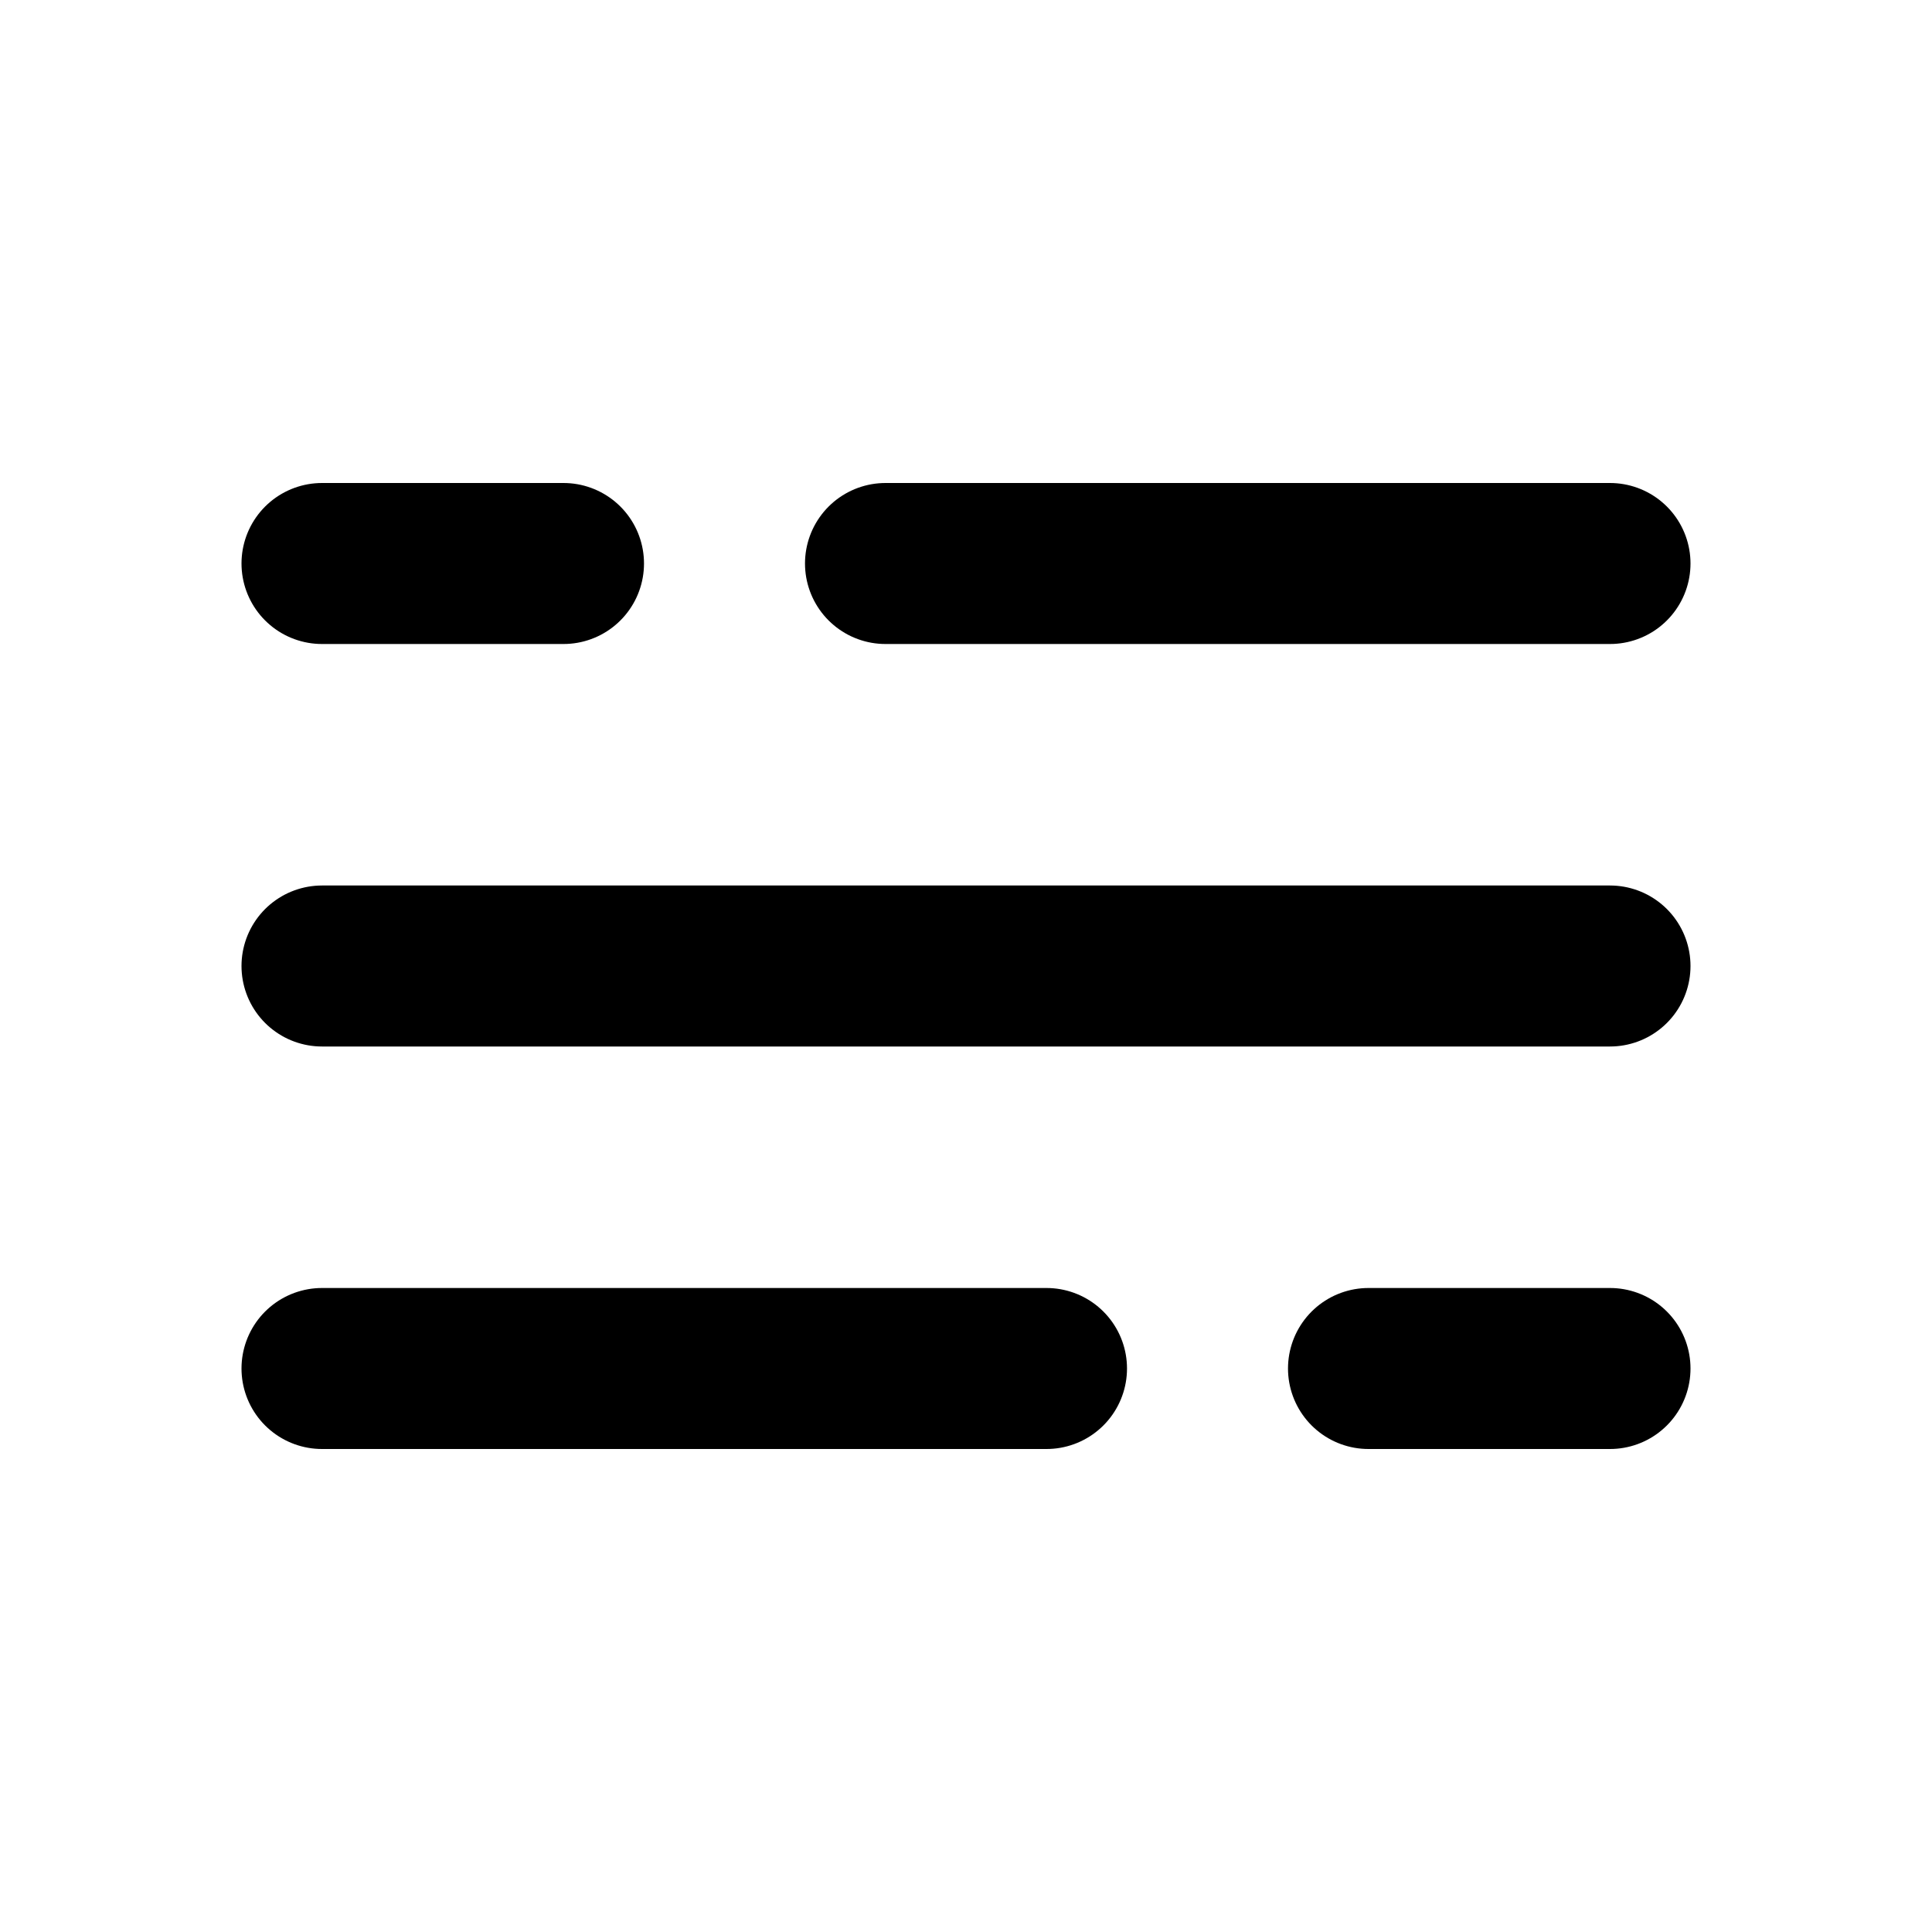
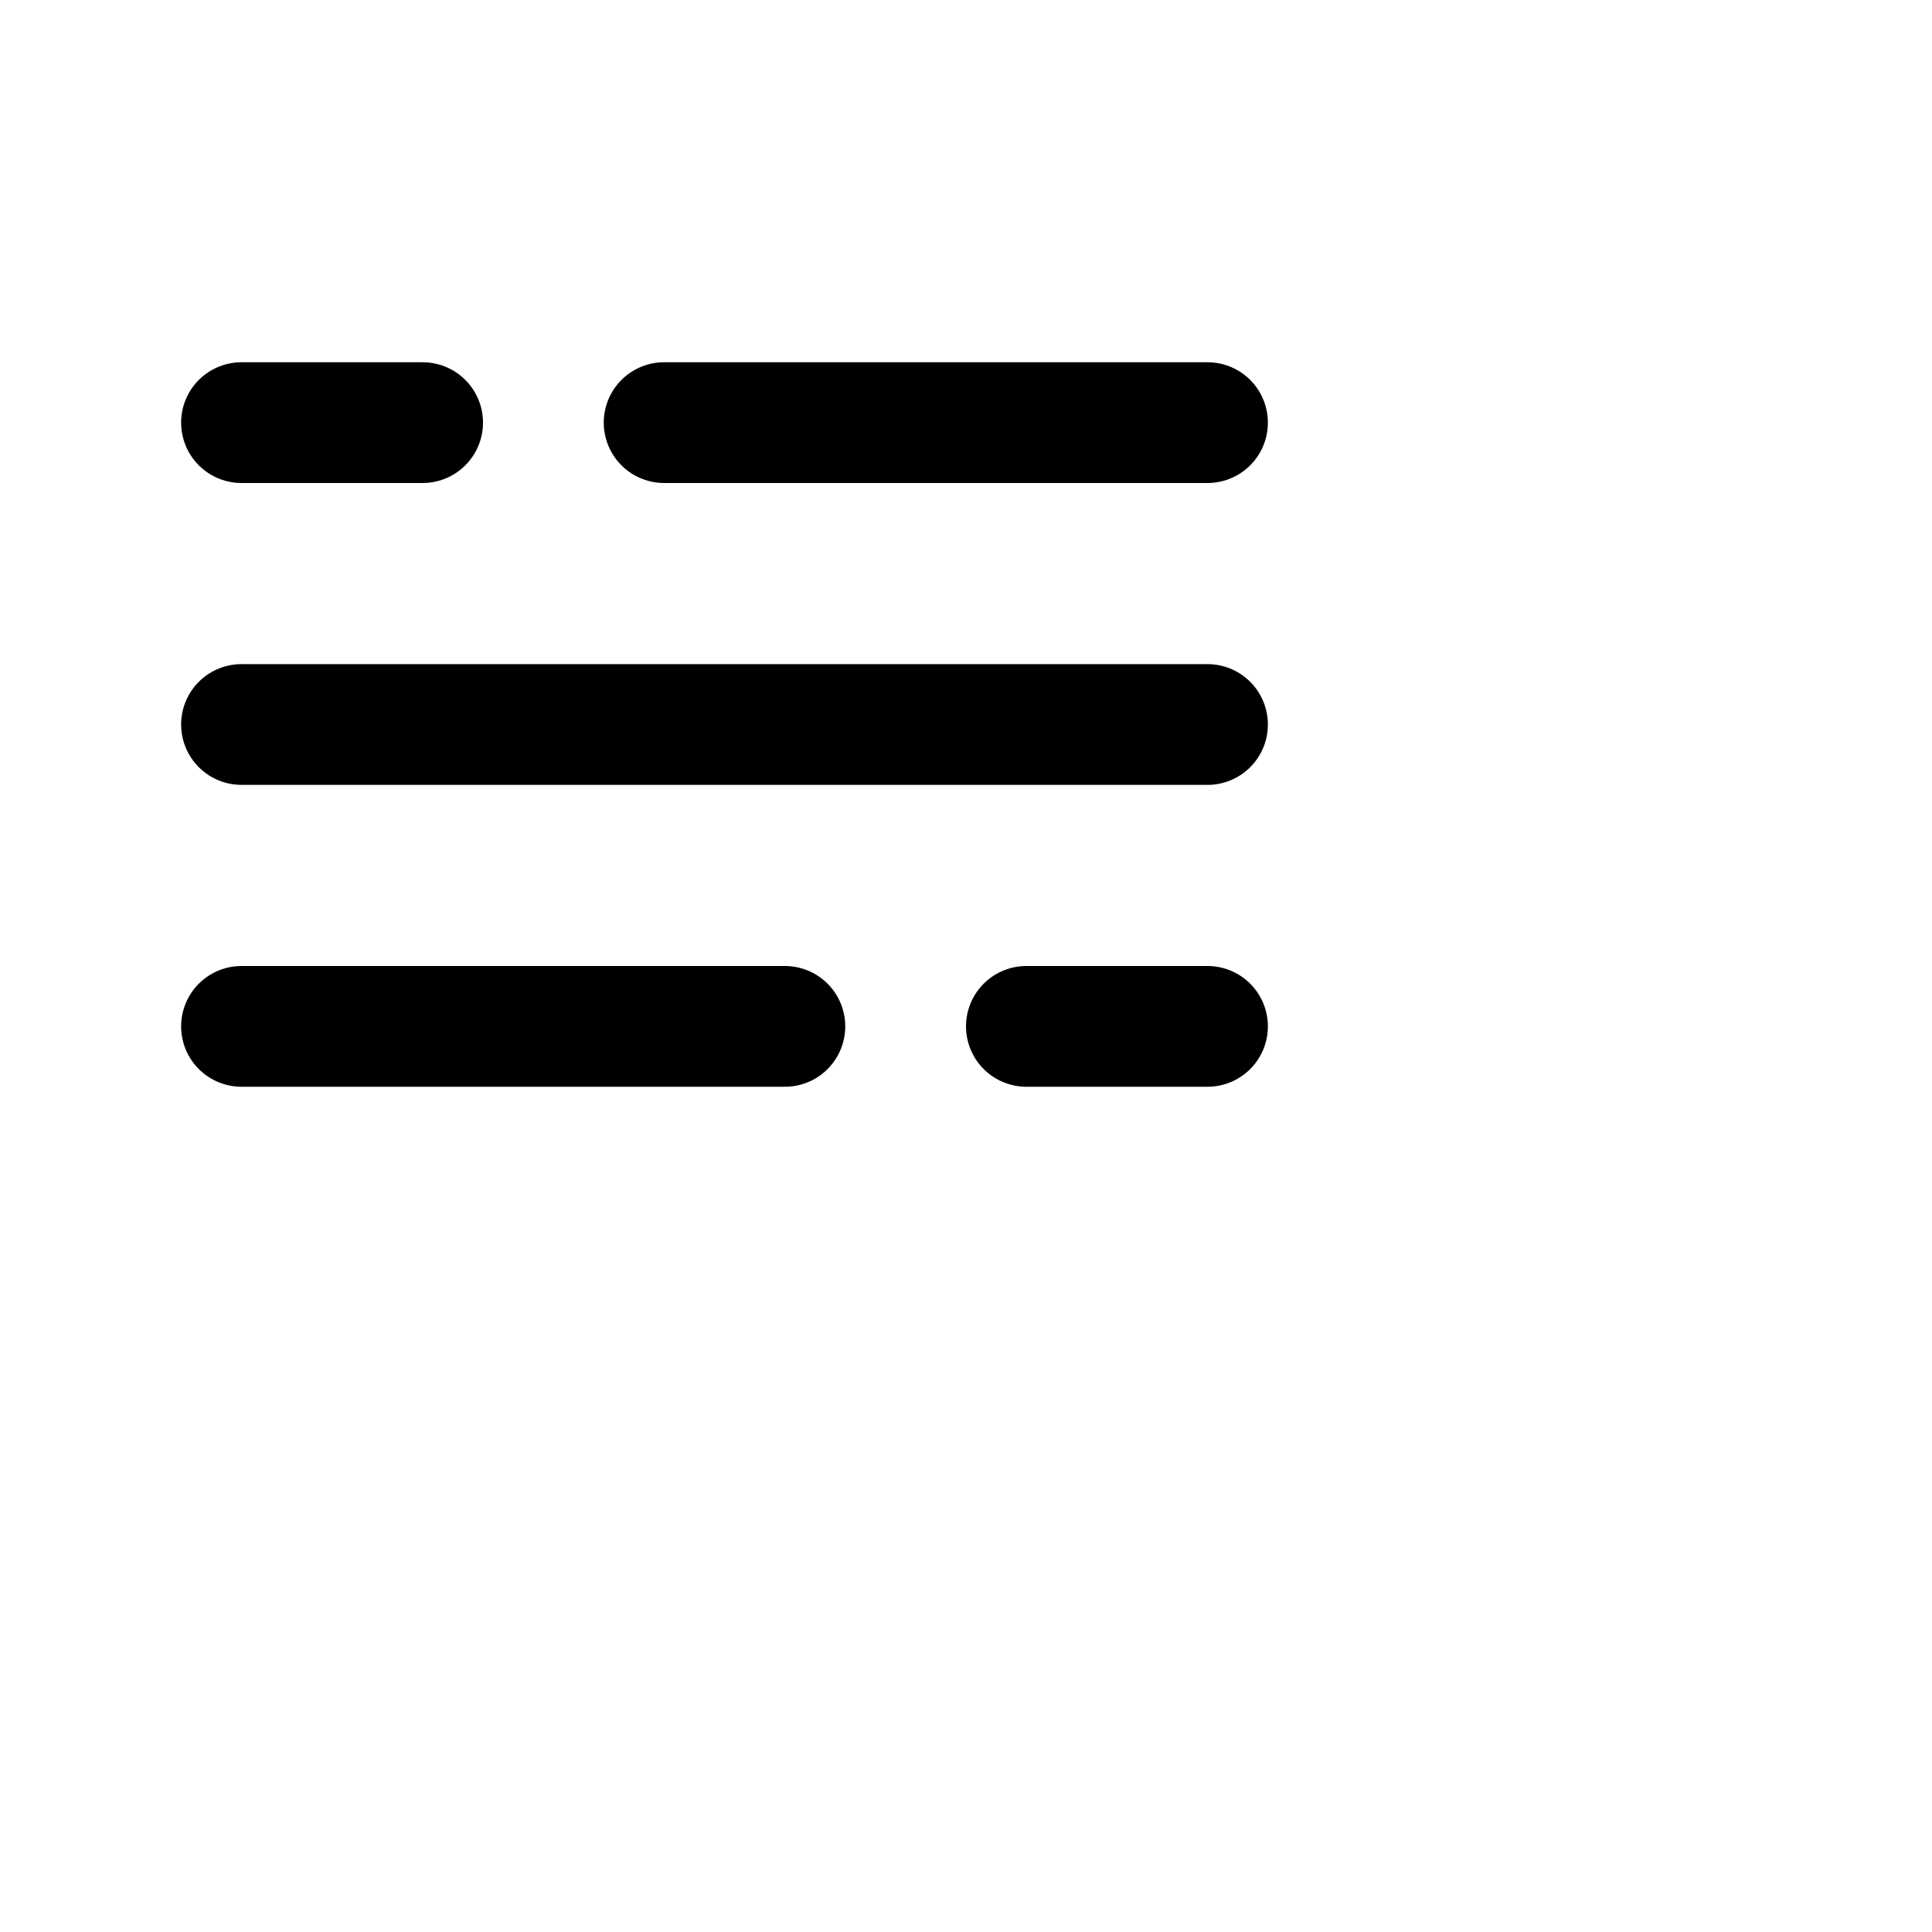
- <svg xmlns="http://www.w3.org/2000/svg" width="24" height="24" viewBox="0 0 24 24" fill="none">
+ <svg xmlns="http://www.w3.org/2000/svg" width="32" height="32" viewBox="0 0 32 32" fill="none">
  <path d="M4 7L7 7M20 7L11 7" stroke="#000000" stroke-width="2" stroke-linecap="round" />
  <path d="M20 17H17M4 17L13 17" stroke="#000000" stroke-width="2" stroke-linecap="round" />
  <path d="M4 12H7L20 12" stroke="#000000" stroke-width="2" stroke-linecap="round" />
</svg>
